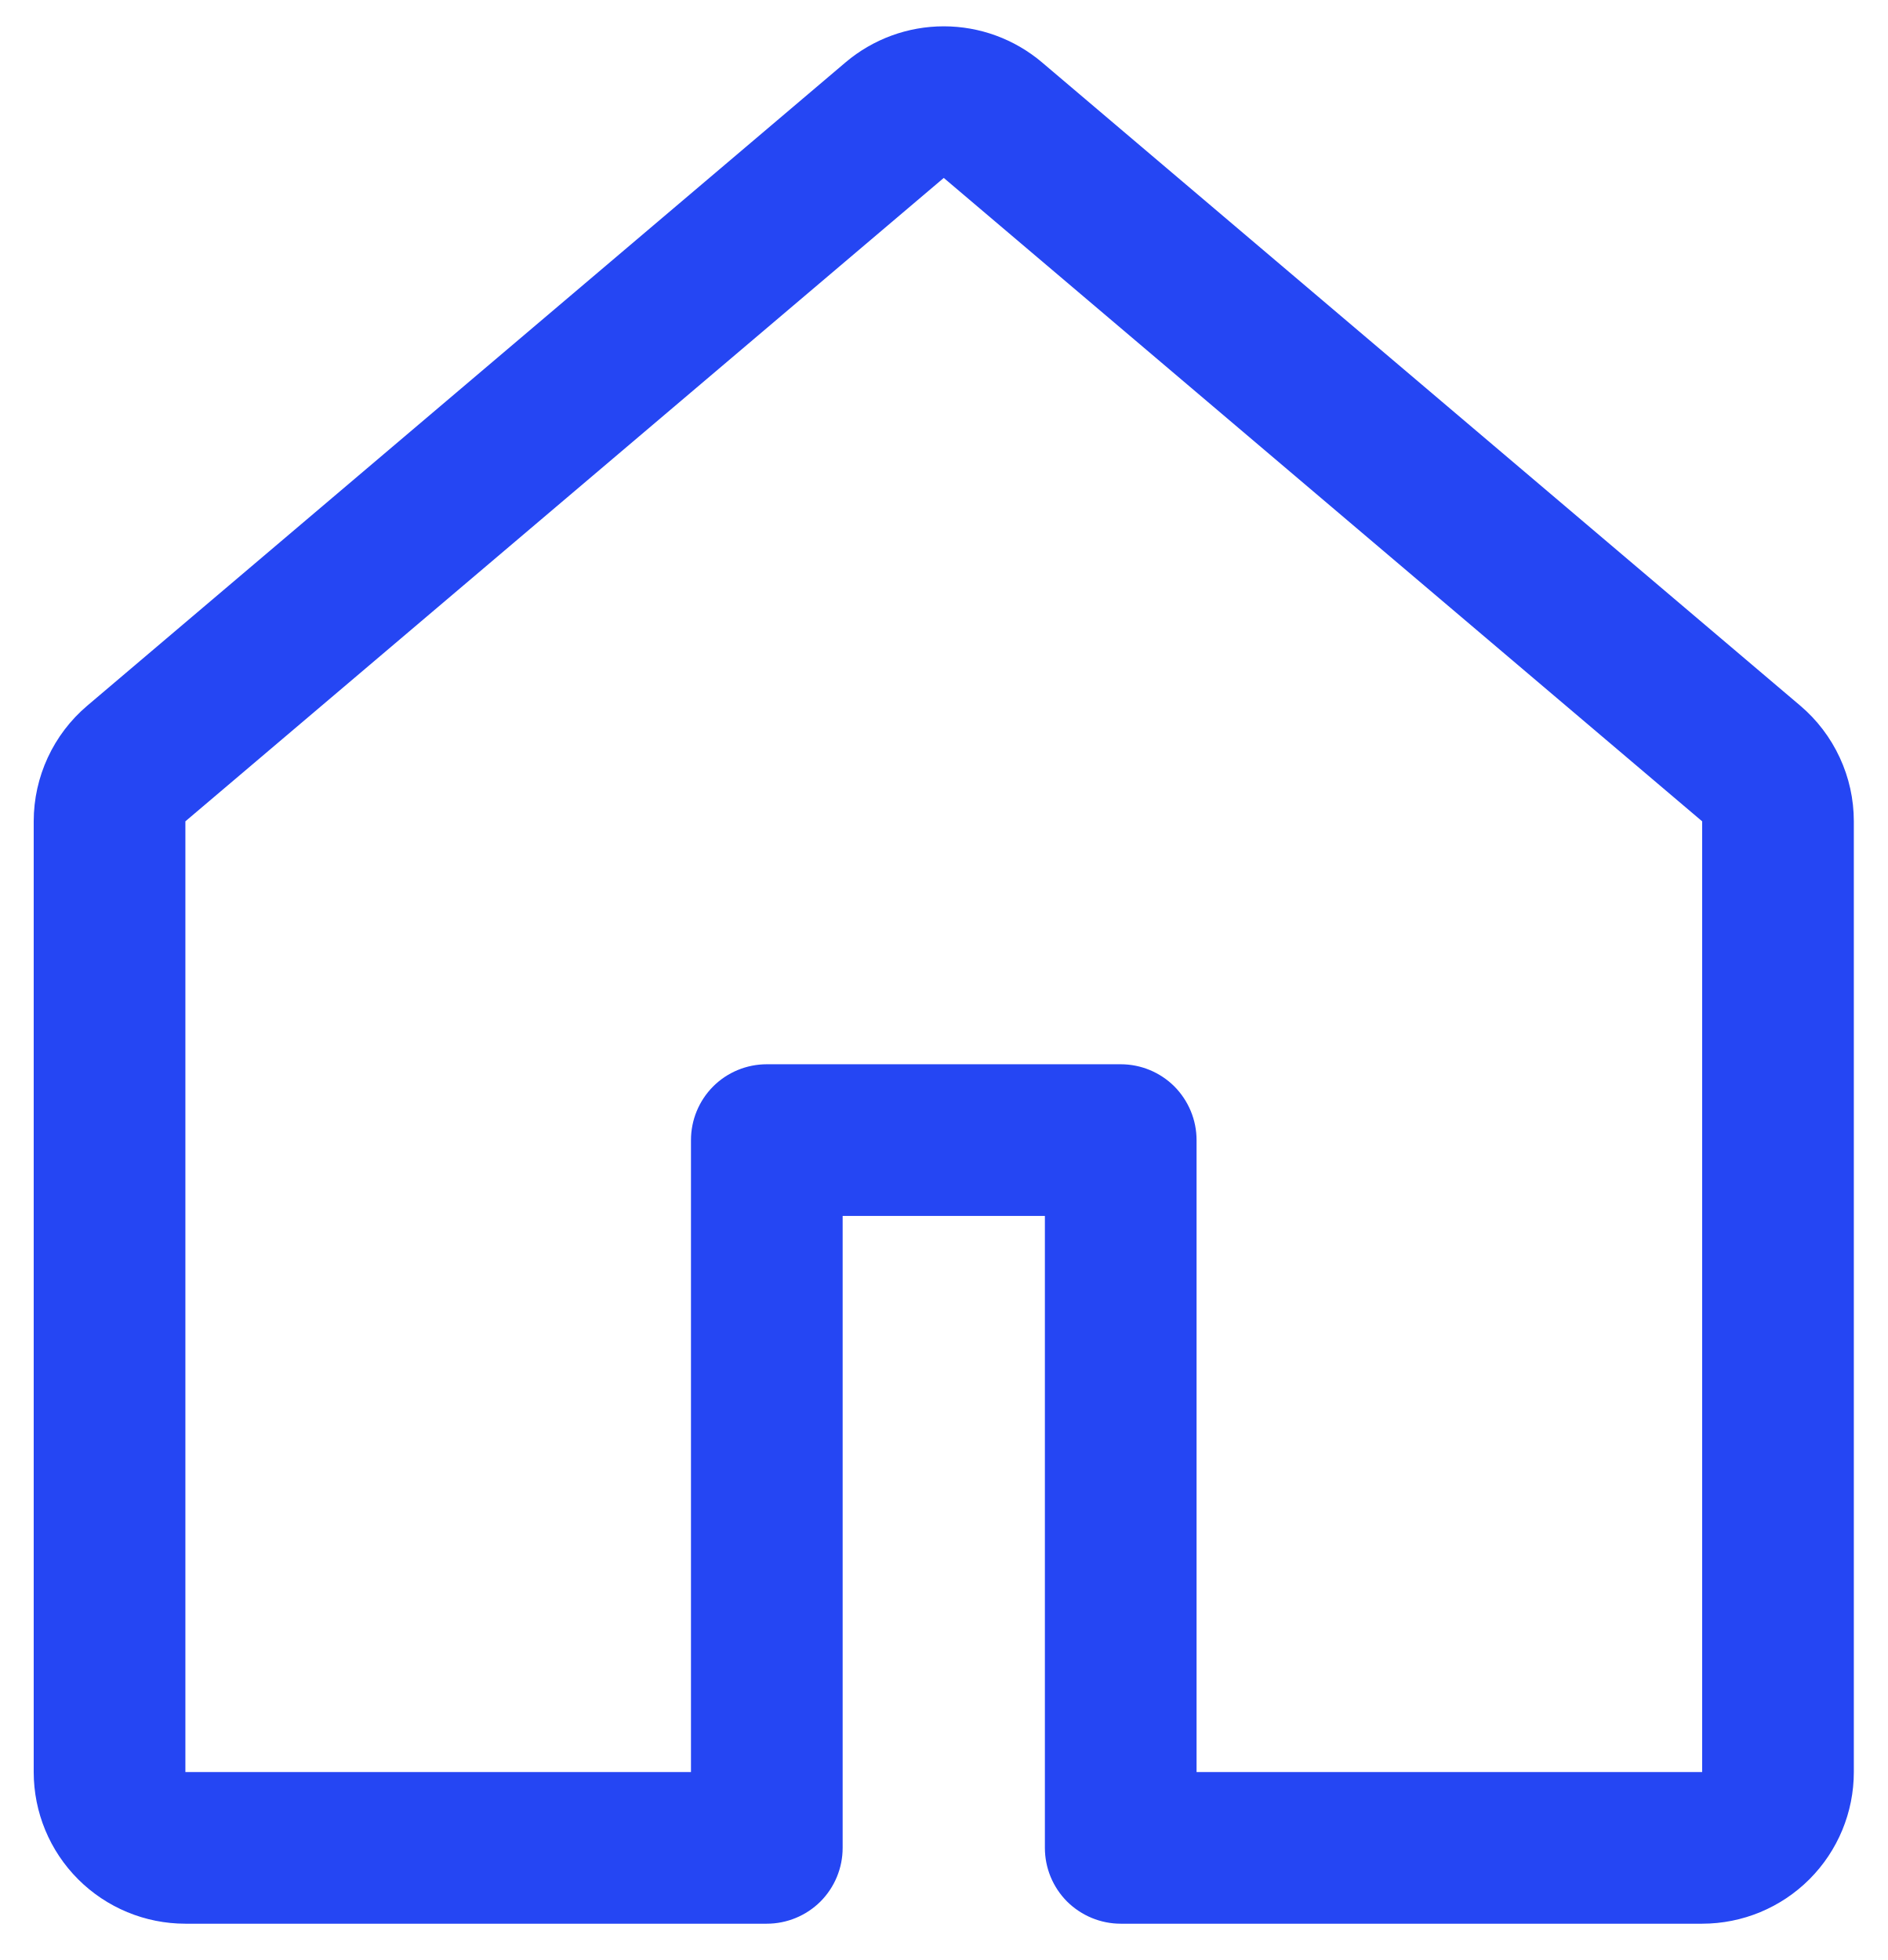
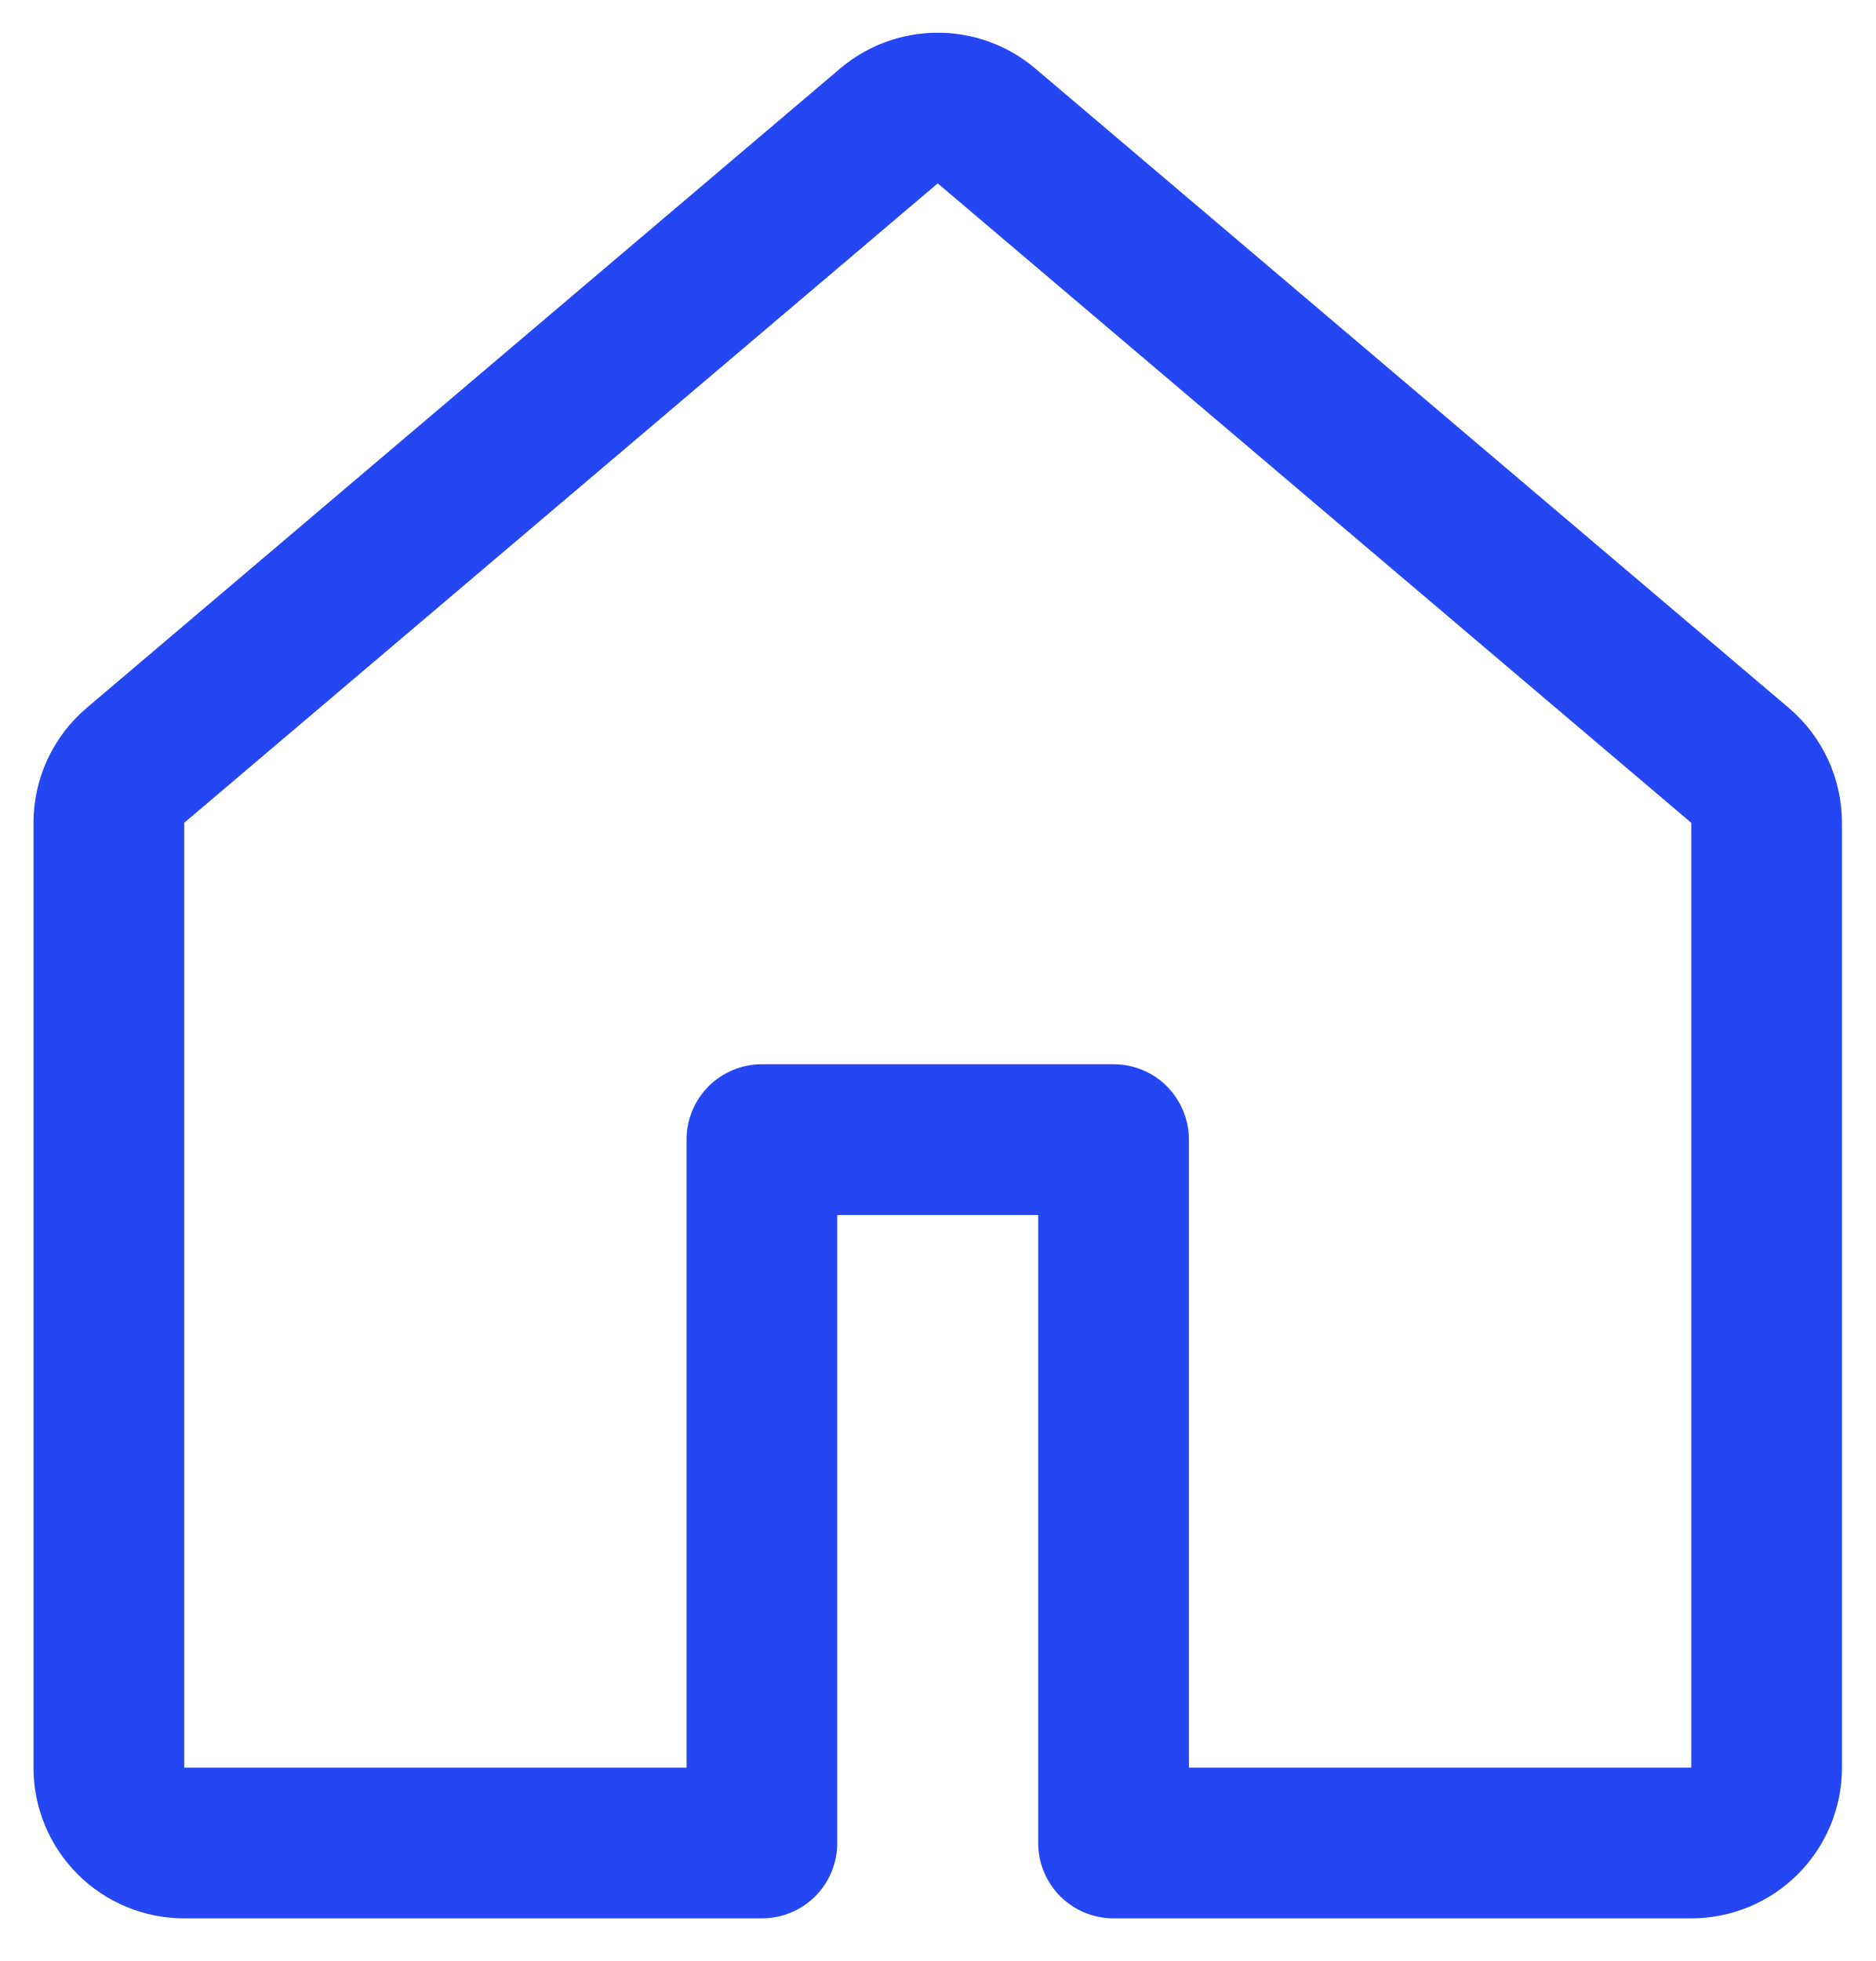
- <svg xmlns="http://www.w3.org/2000/svg" width="26" height="27" viewBox="0 0 28 29" fill="none">
+ <svg xmlns="http://www.w3.org/2000/svg" width="22" height="23" viewBox="0 0 28 29" fill="none">
  <path d="M12.545 0.885C12.952 0.541 13.467 0.352 14 0.352C14.533 0.352 15.048 0.541 15.455 0.885L26.705 10.43C26.954 10.641 27.154 10.904 27.291 11.2C27.429 11.496 27.5 11.819 27.5 12.146V26.25C27.5 26.847 27.263 27.419 26.841 27.841C26.419 28.263 25.847 28.5 25.25 28.5H16.625C16.327 28.5 16.041 28.381 15.829 28.171C15.618 27.959 15.5 27.673 15.5 27.375V18H12.5V27.375C12.5 27.673 12.382 27.959 12.171 28.171C11.96 28.381 11.673 28.5 11.375 28.5H2.75C2.153 28.5 1.581 28.263 1.159 27.841C0.737 27.419 0.5 26.847 0.5 26.25V12.146C0.5 11.486 0.791 10.857 1.295 10.43L12.545 0.885ZM14 2.601L2.75 12.146V26.25H10.25V16.875C10.25 16.577 10.368 16.291 10.579 16.079C10.79 15.868 11.077 15.75 11.375 15.75H16.625C16.923 15.75 17.209 15.868 17.421 16.079C17.631 16.291 17.75 16.577 17.75 16.875V26.25H25.25V12.146L14 2.601Z" fill="#2546F3" />
</svg>
